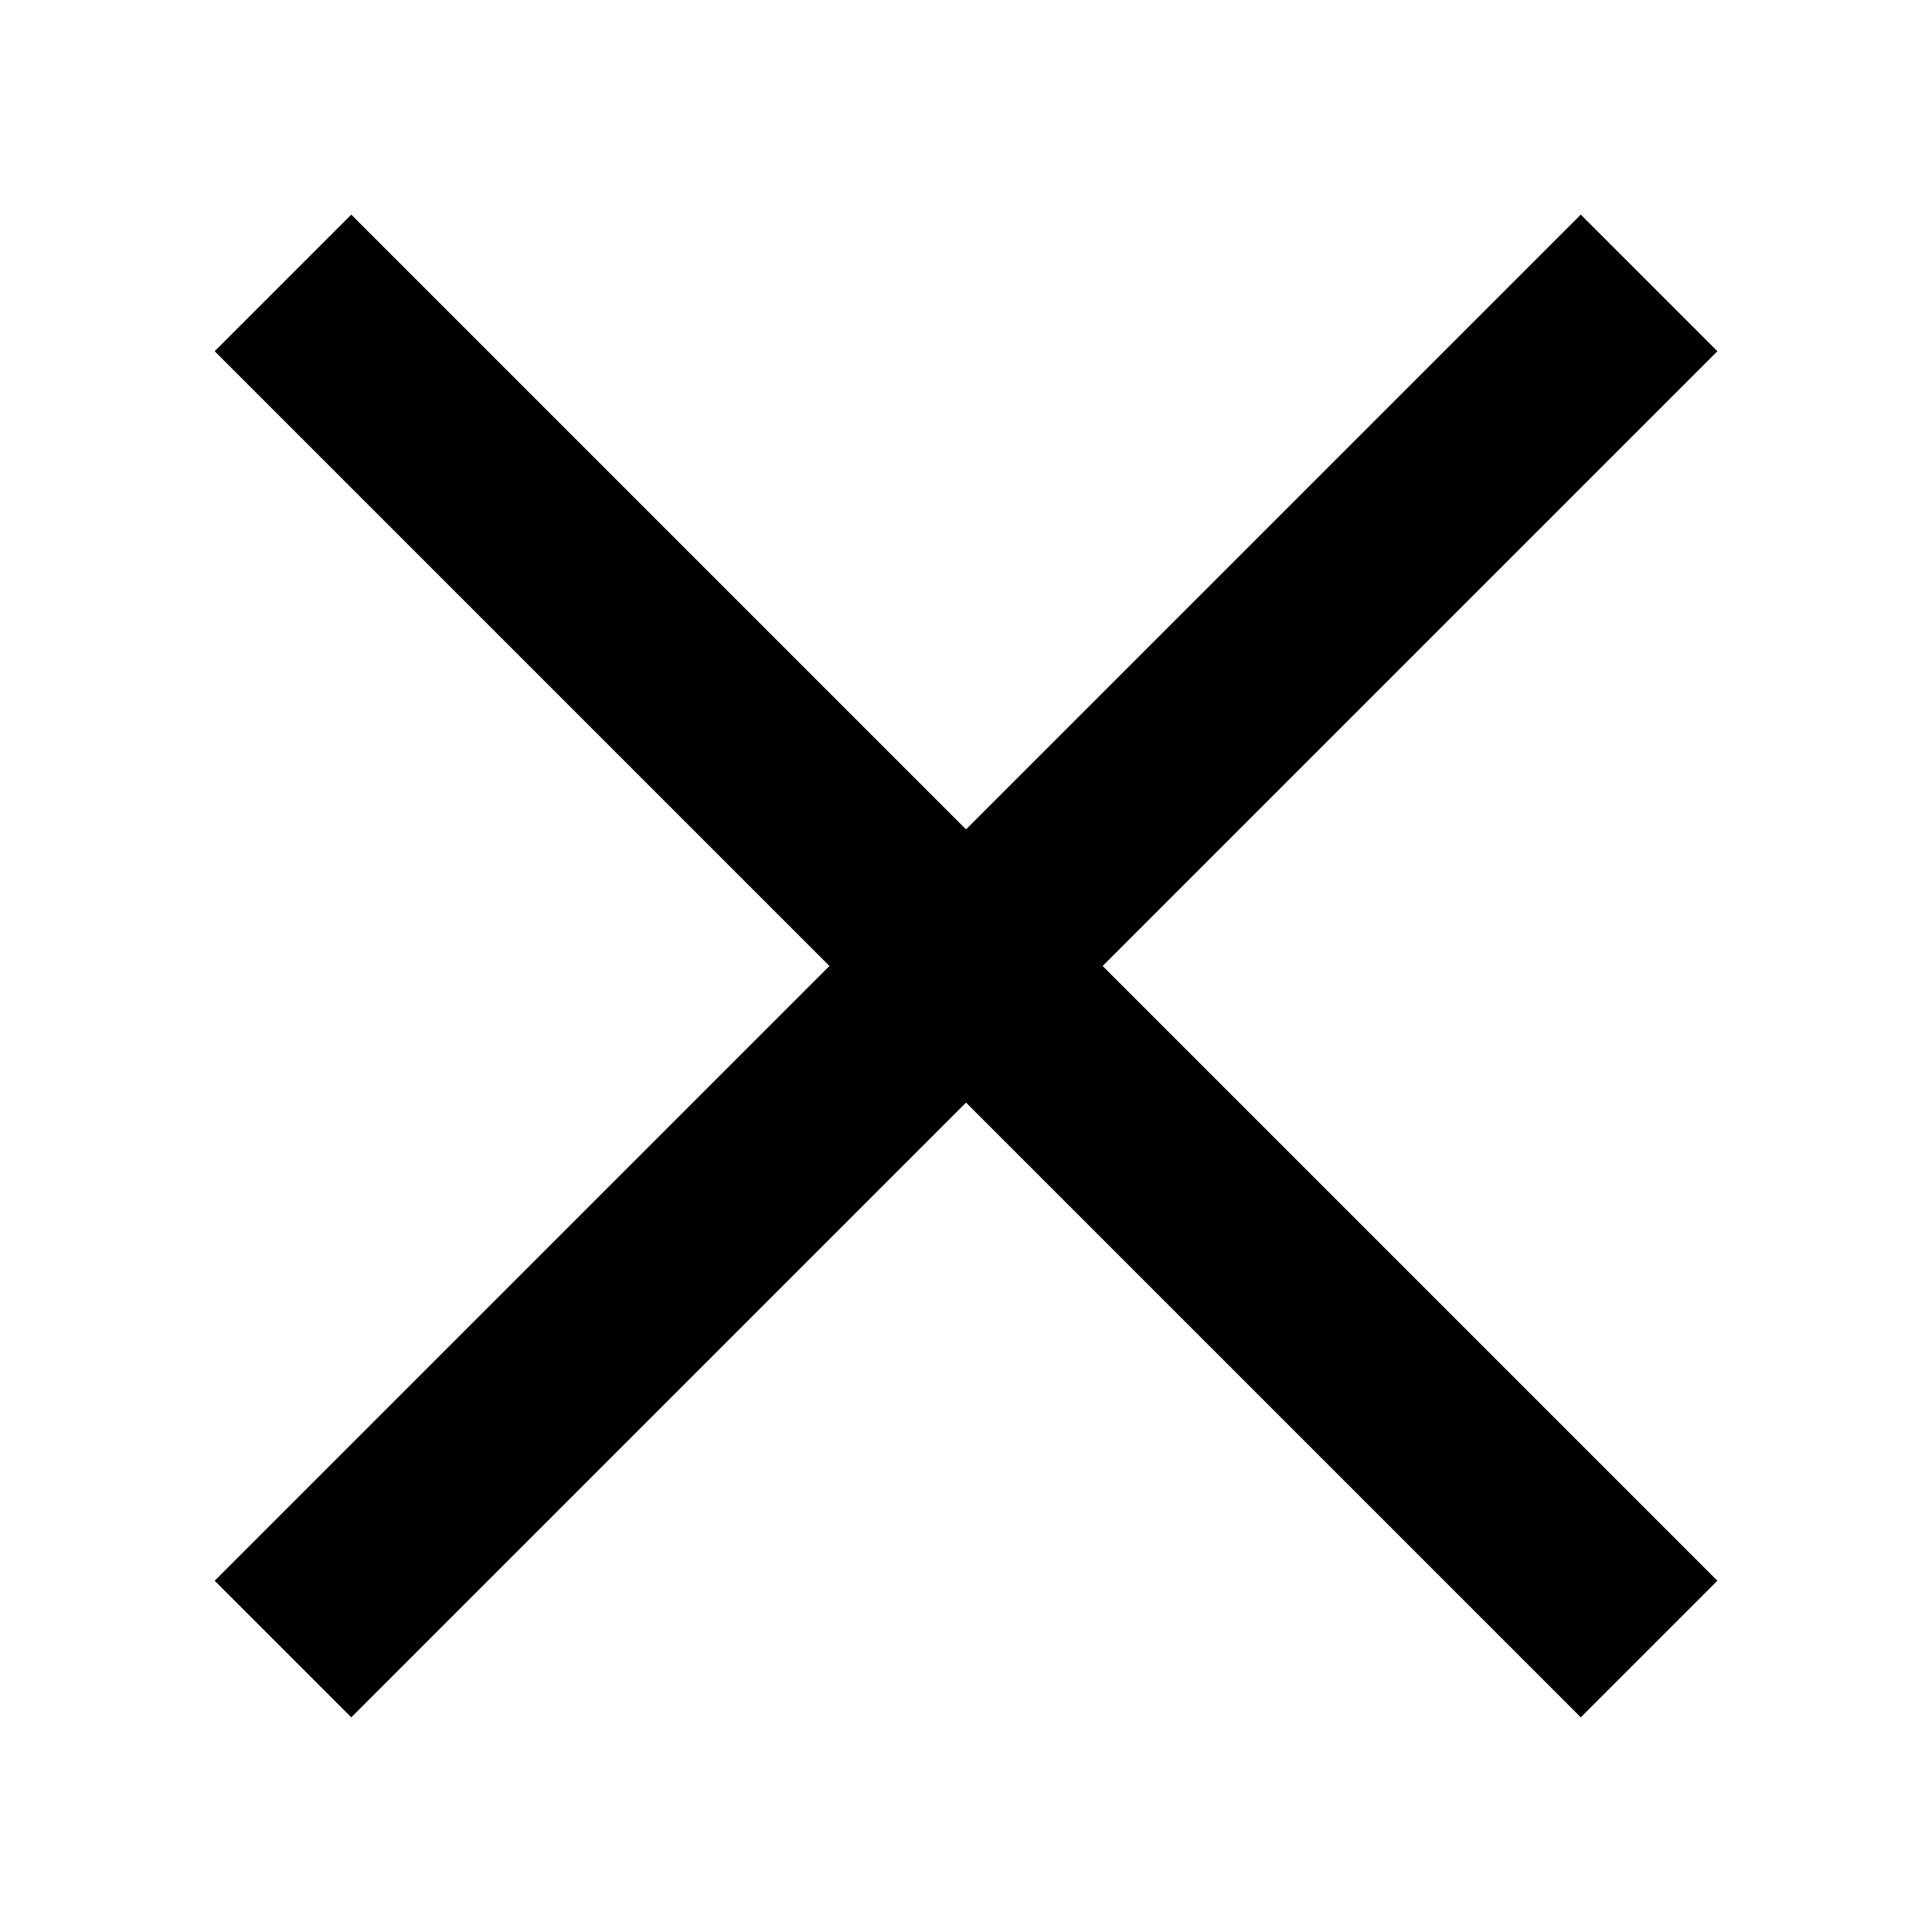
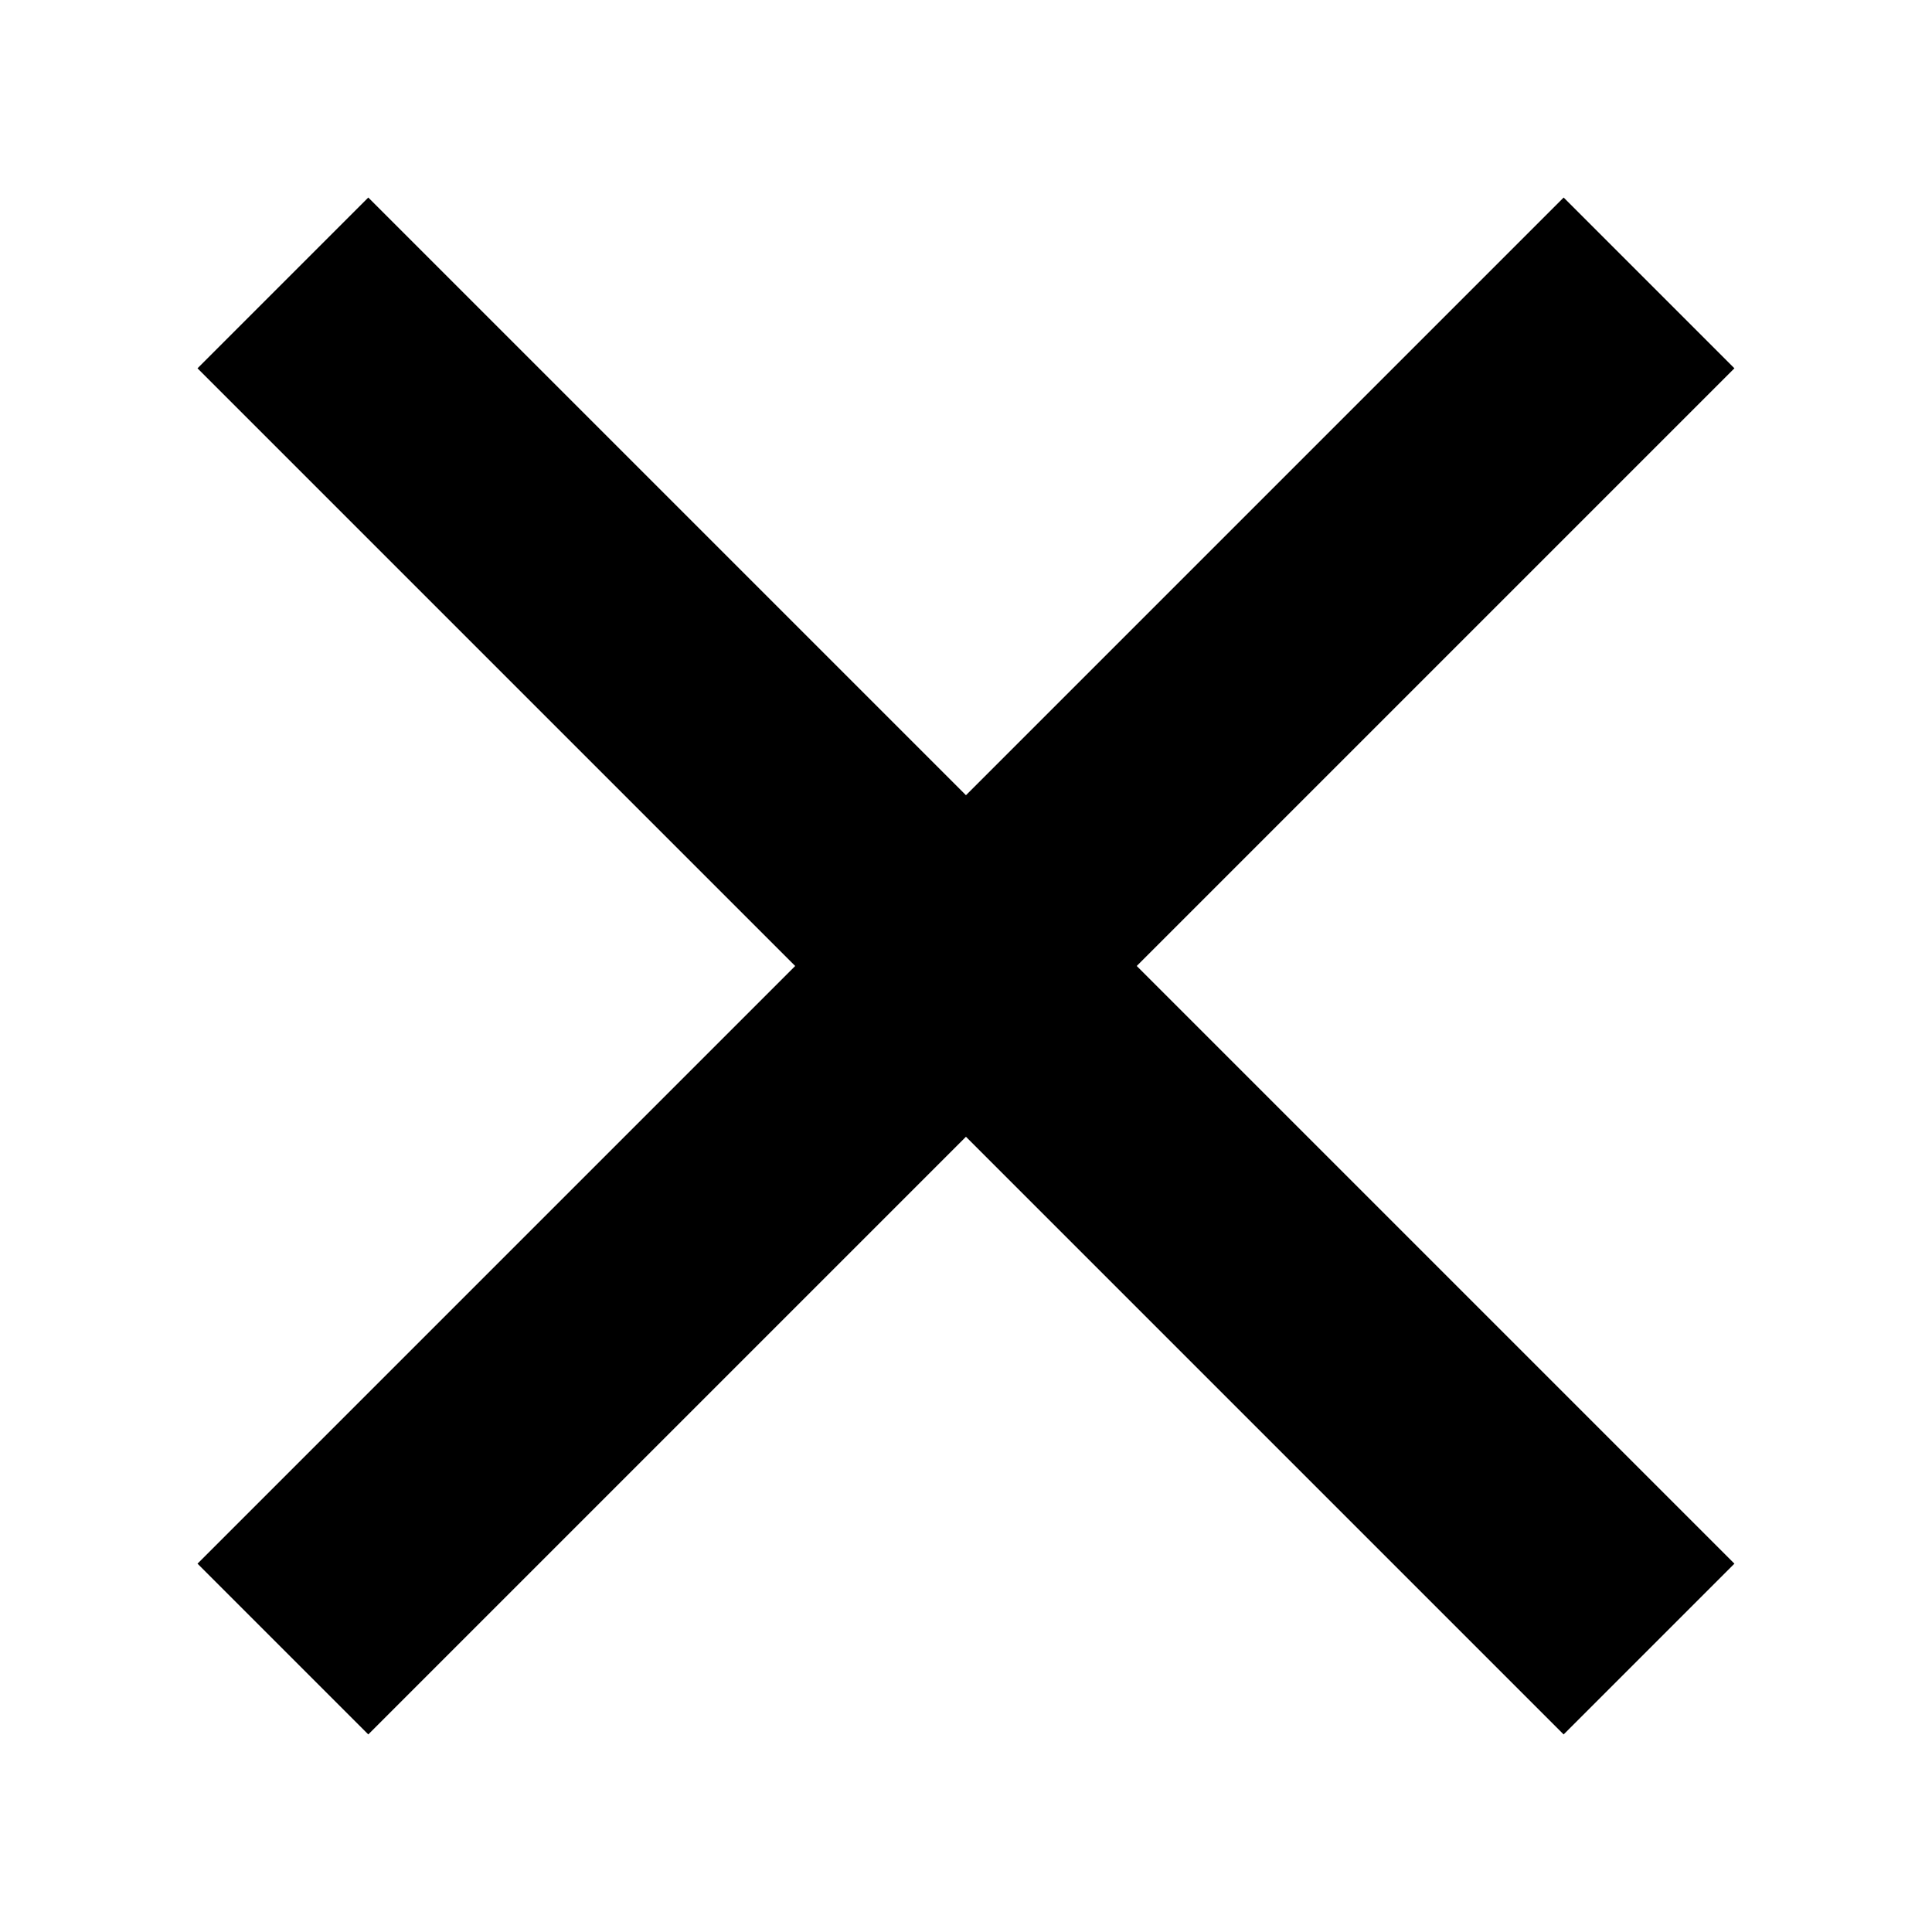
- <svg xmlns="http://www.w3.org/2000/svg" width="20" height="20" viewBox="0 0 20 20">
+ <svg xmlns="http://www.w3.org/2000/svg" width="32" height="32" viewBox="0 0 32 32">
  <defs>
    <clipPath id="b">
-       <rect width="20" height="20" />
+       <rect width="32" height="32" />
    </clipPath>
  </defs>
  <g id="a" clip-path="url(#b)">
-     <path d="M-2013-12v-9h-9v-2h9v-9h2v9h9v2h-9v9Z" transform="translate(1417.143 1448.255) rotate(45)" />
+     <path d="M-2020,18V4h-14V0h14V-14h4V0h14V4h-14V18Z" transform="translate(1444.355 1441.527) rotate(45)" />
  </g>
</svg>
